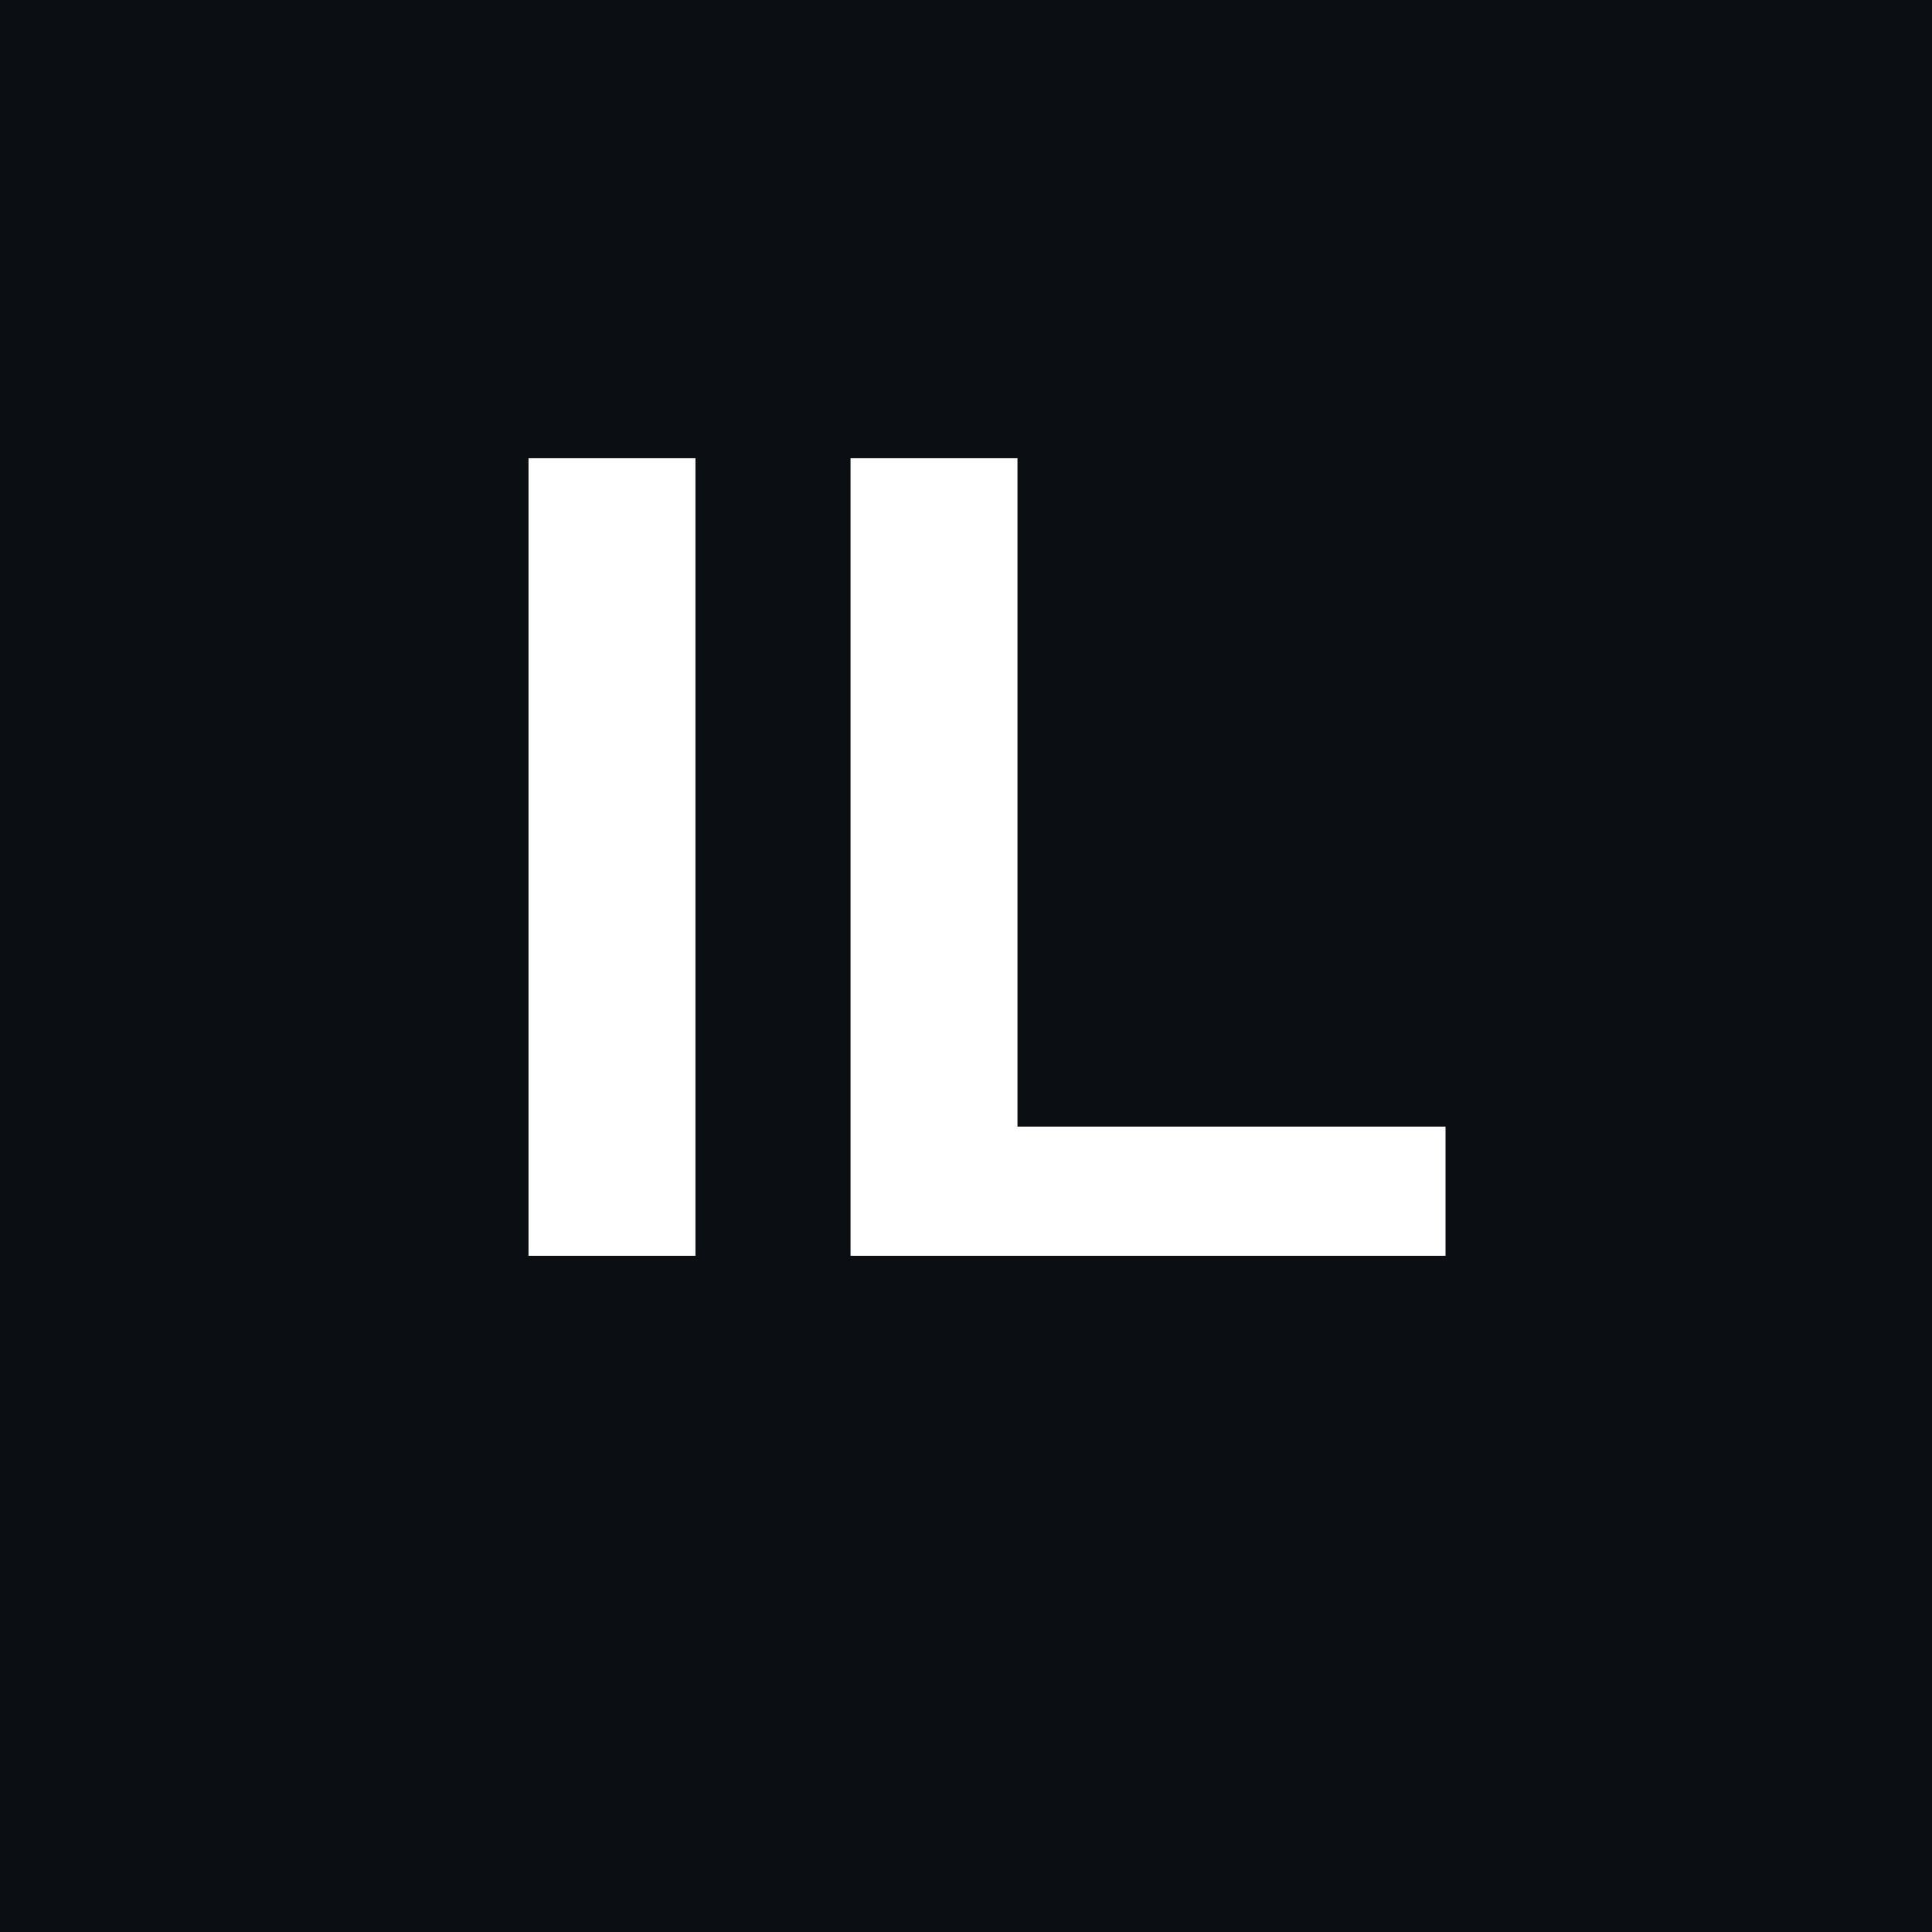
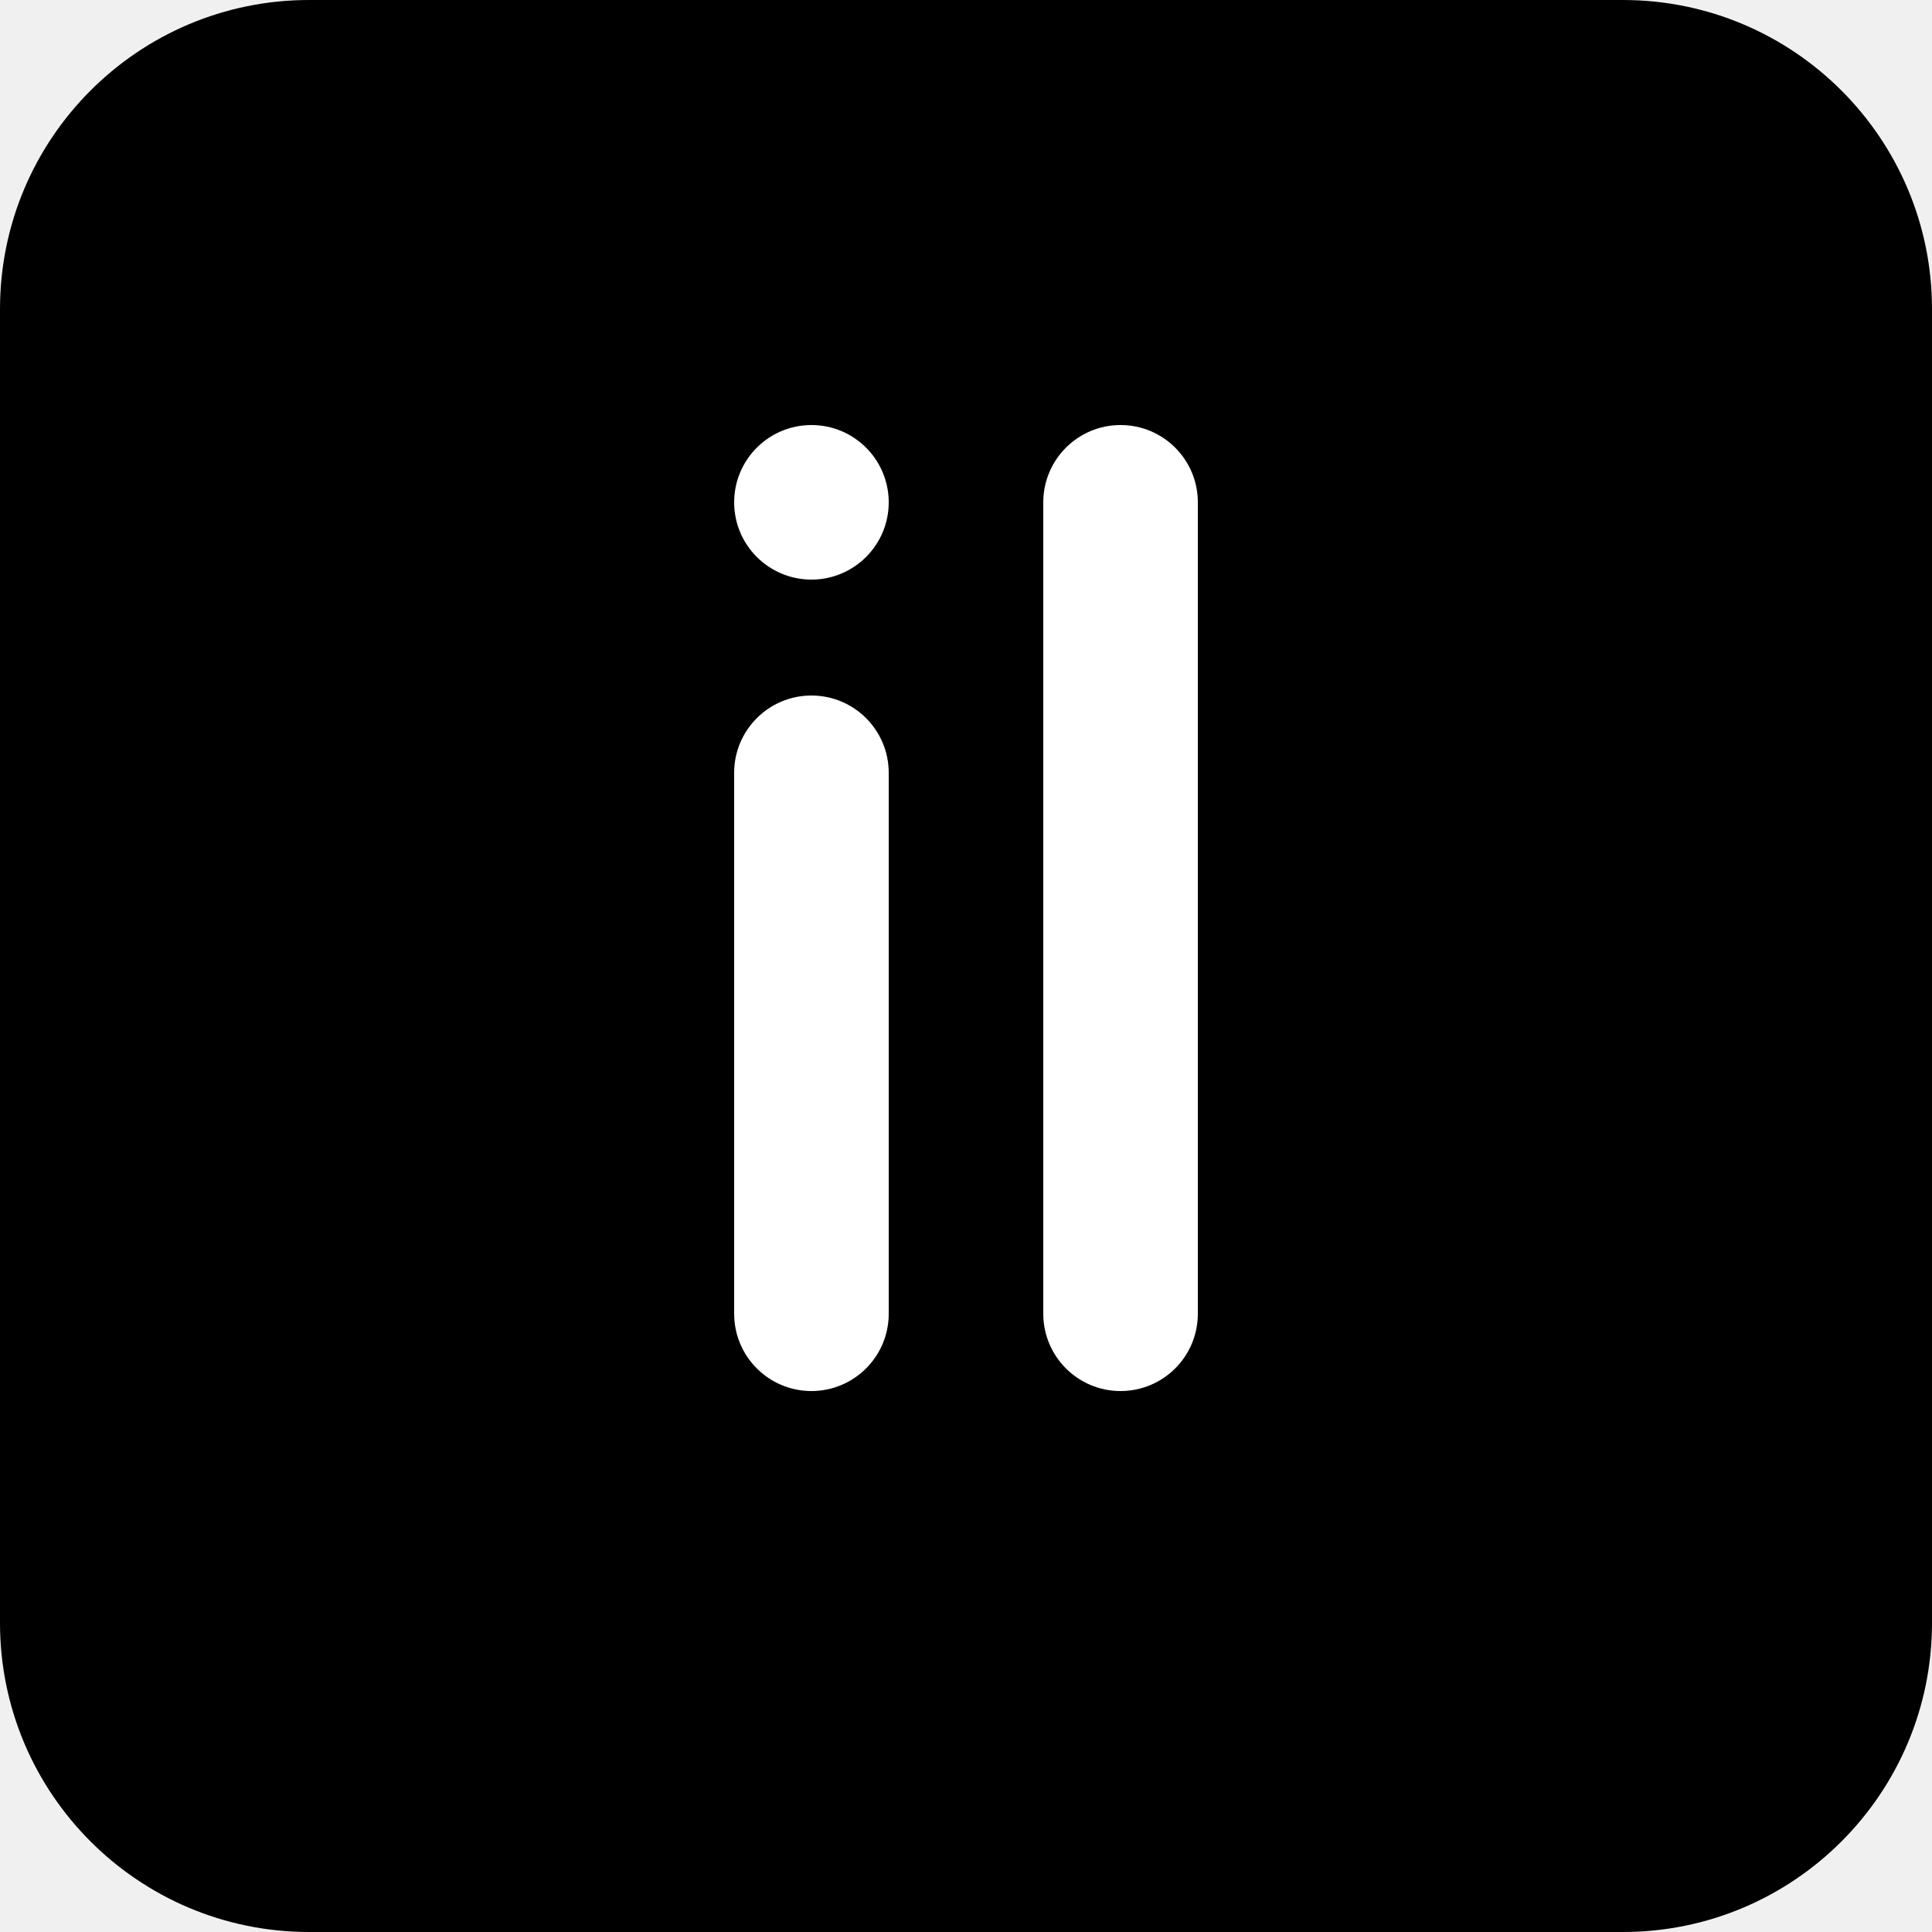
- <svg xmlns="http://www.w3.org/2000/svg" viewBox="0 0 100 100">
-   <rect width="100" height="100" fill="#0b0f14" />
-   <text x="50" y="65" font-family="Arial, sans-serif" font-size="60" font-weight="bold" text-anchor="middle" fill="#ffffff">IL</text>
+ <svg xmlns="http://www.w3.org/2000/svg" width="500" height="500" viewBox="0 0 500 500">
+   <rect x="0" y="0" width="500" height="500" rx="80" ry="80" fill="#000000" />
+   <circle cx="210" cy="130" r="20" fill="#ffffff" />
+   <rect x="190" y="180" width="40" height="180" rx="20" ry="20" fill="#ffffff" />
+   <rect x="270" y="110" width="40" height="250" rx="20" ry="20" fill="#ffffff" />
</svg>
